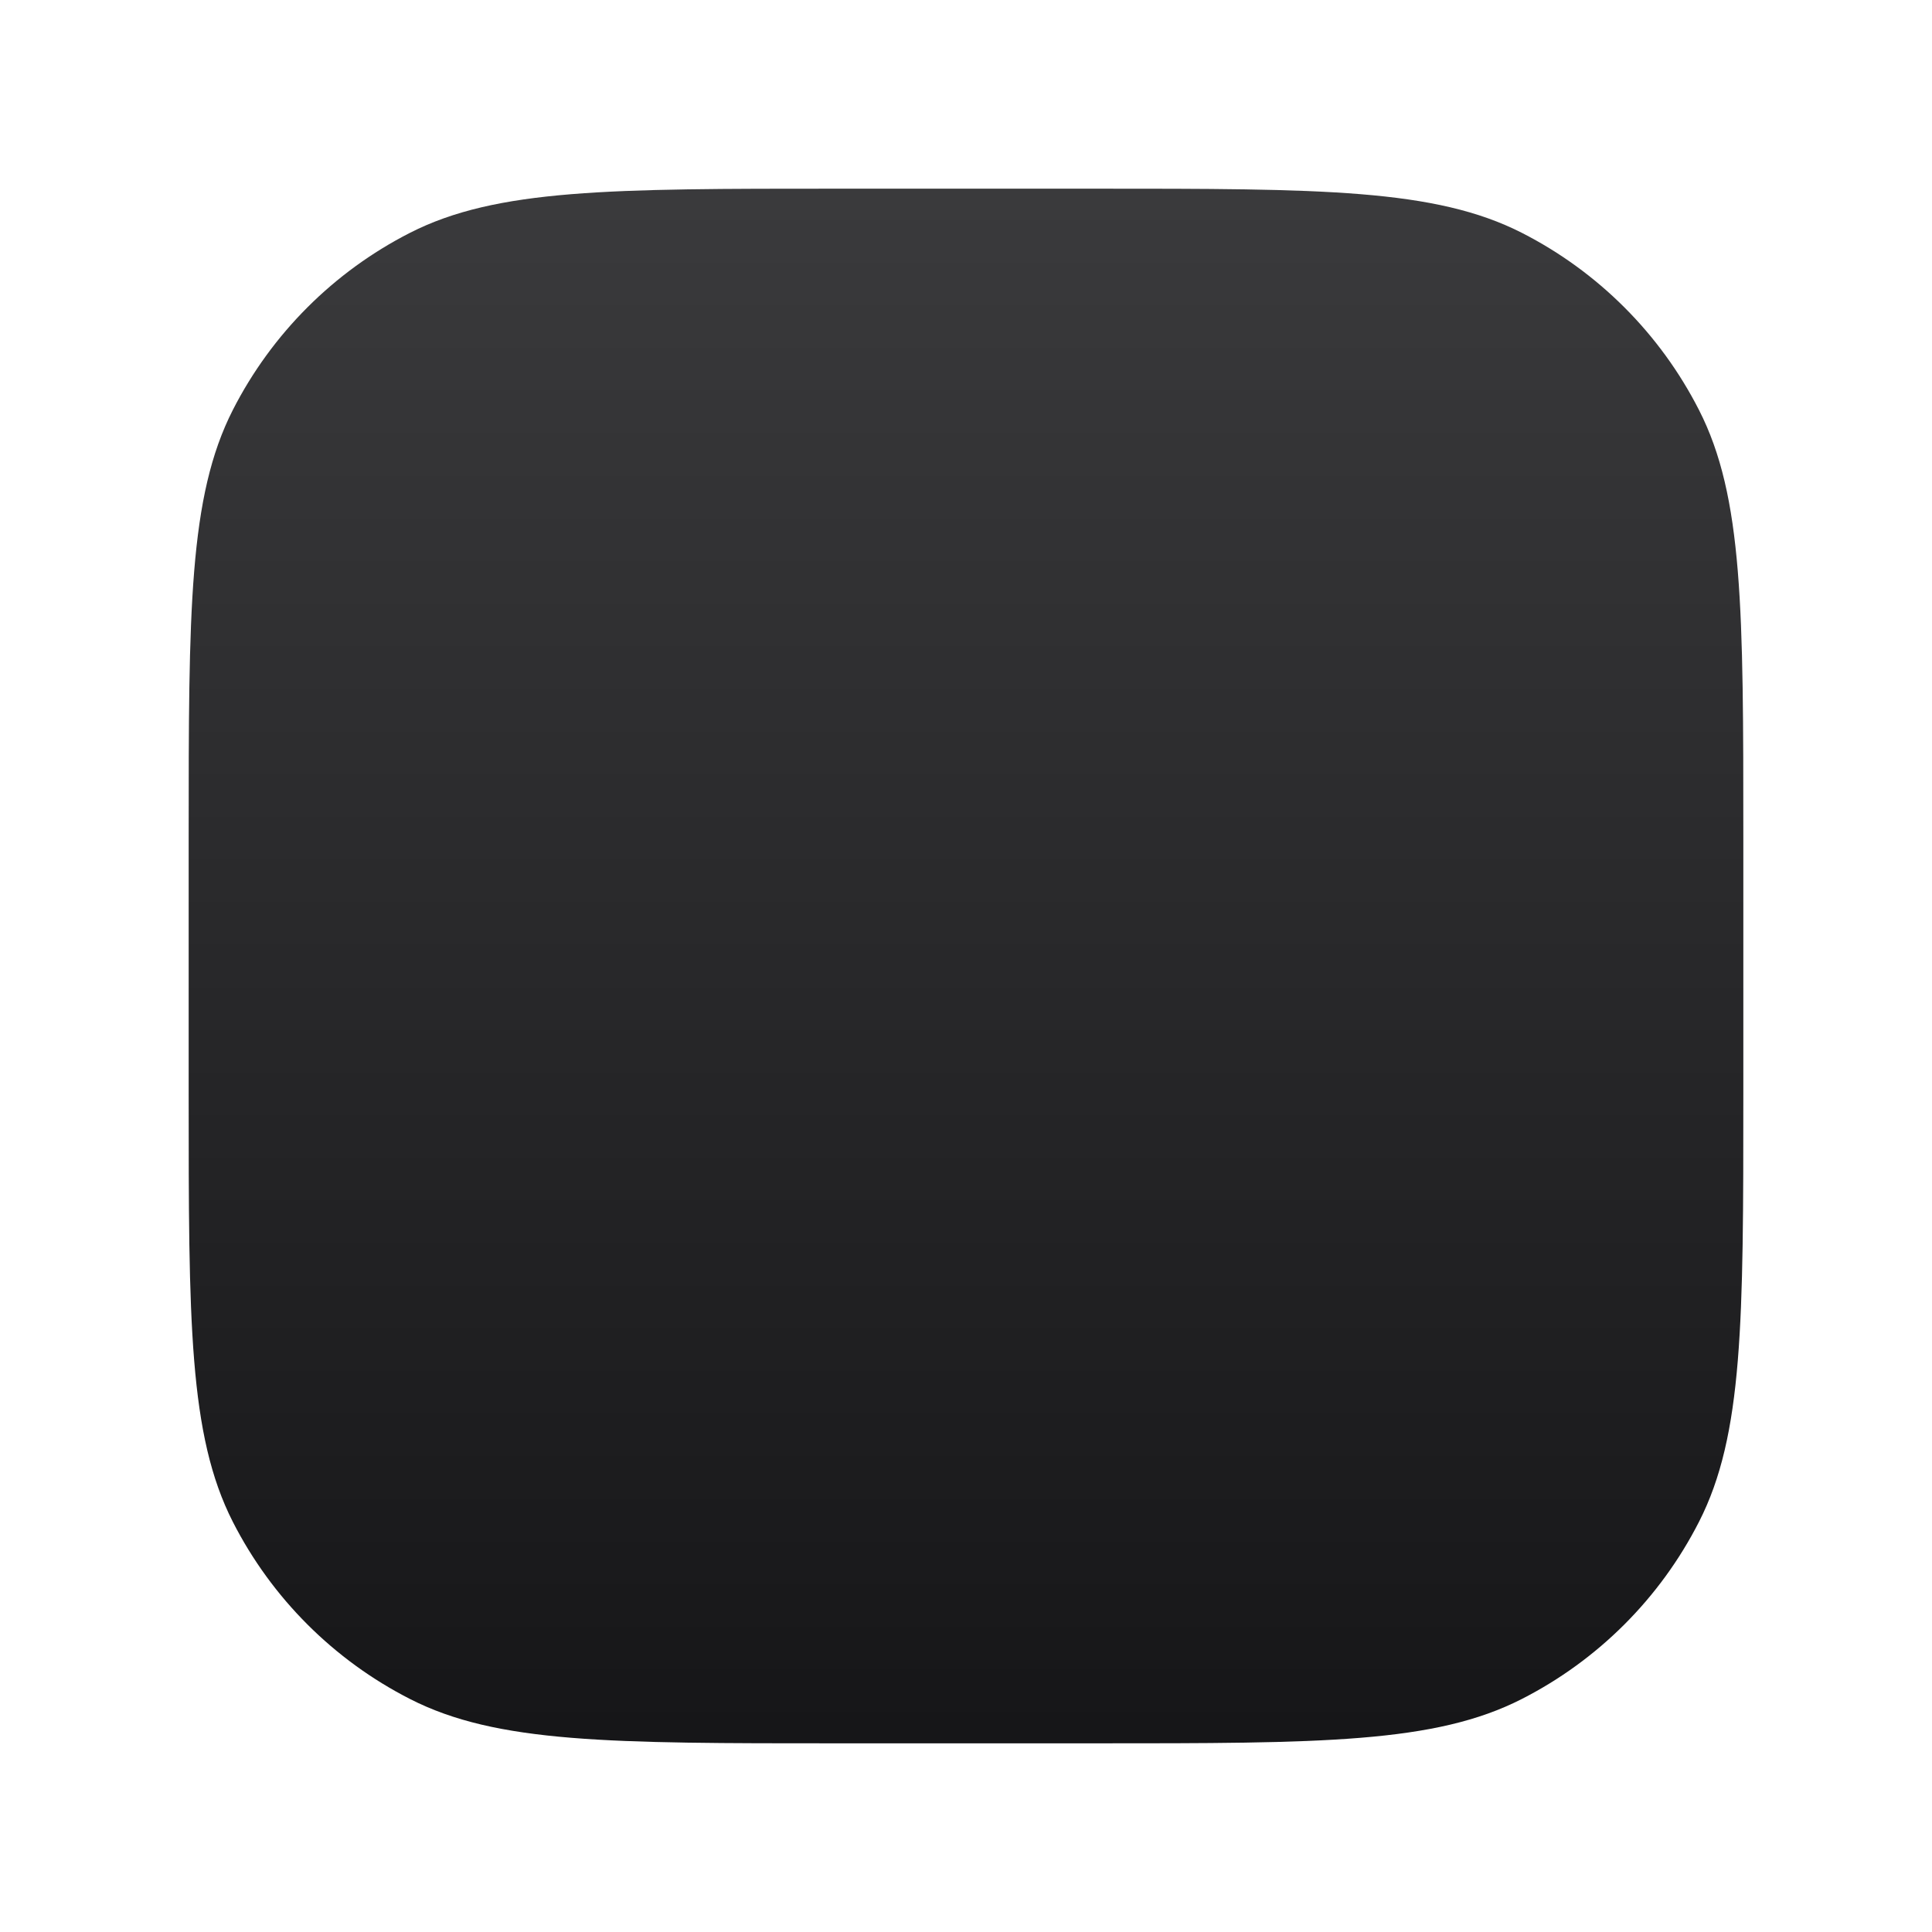
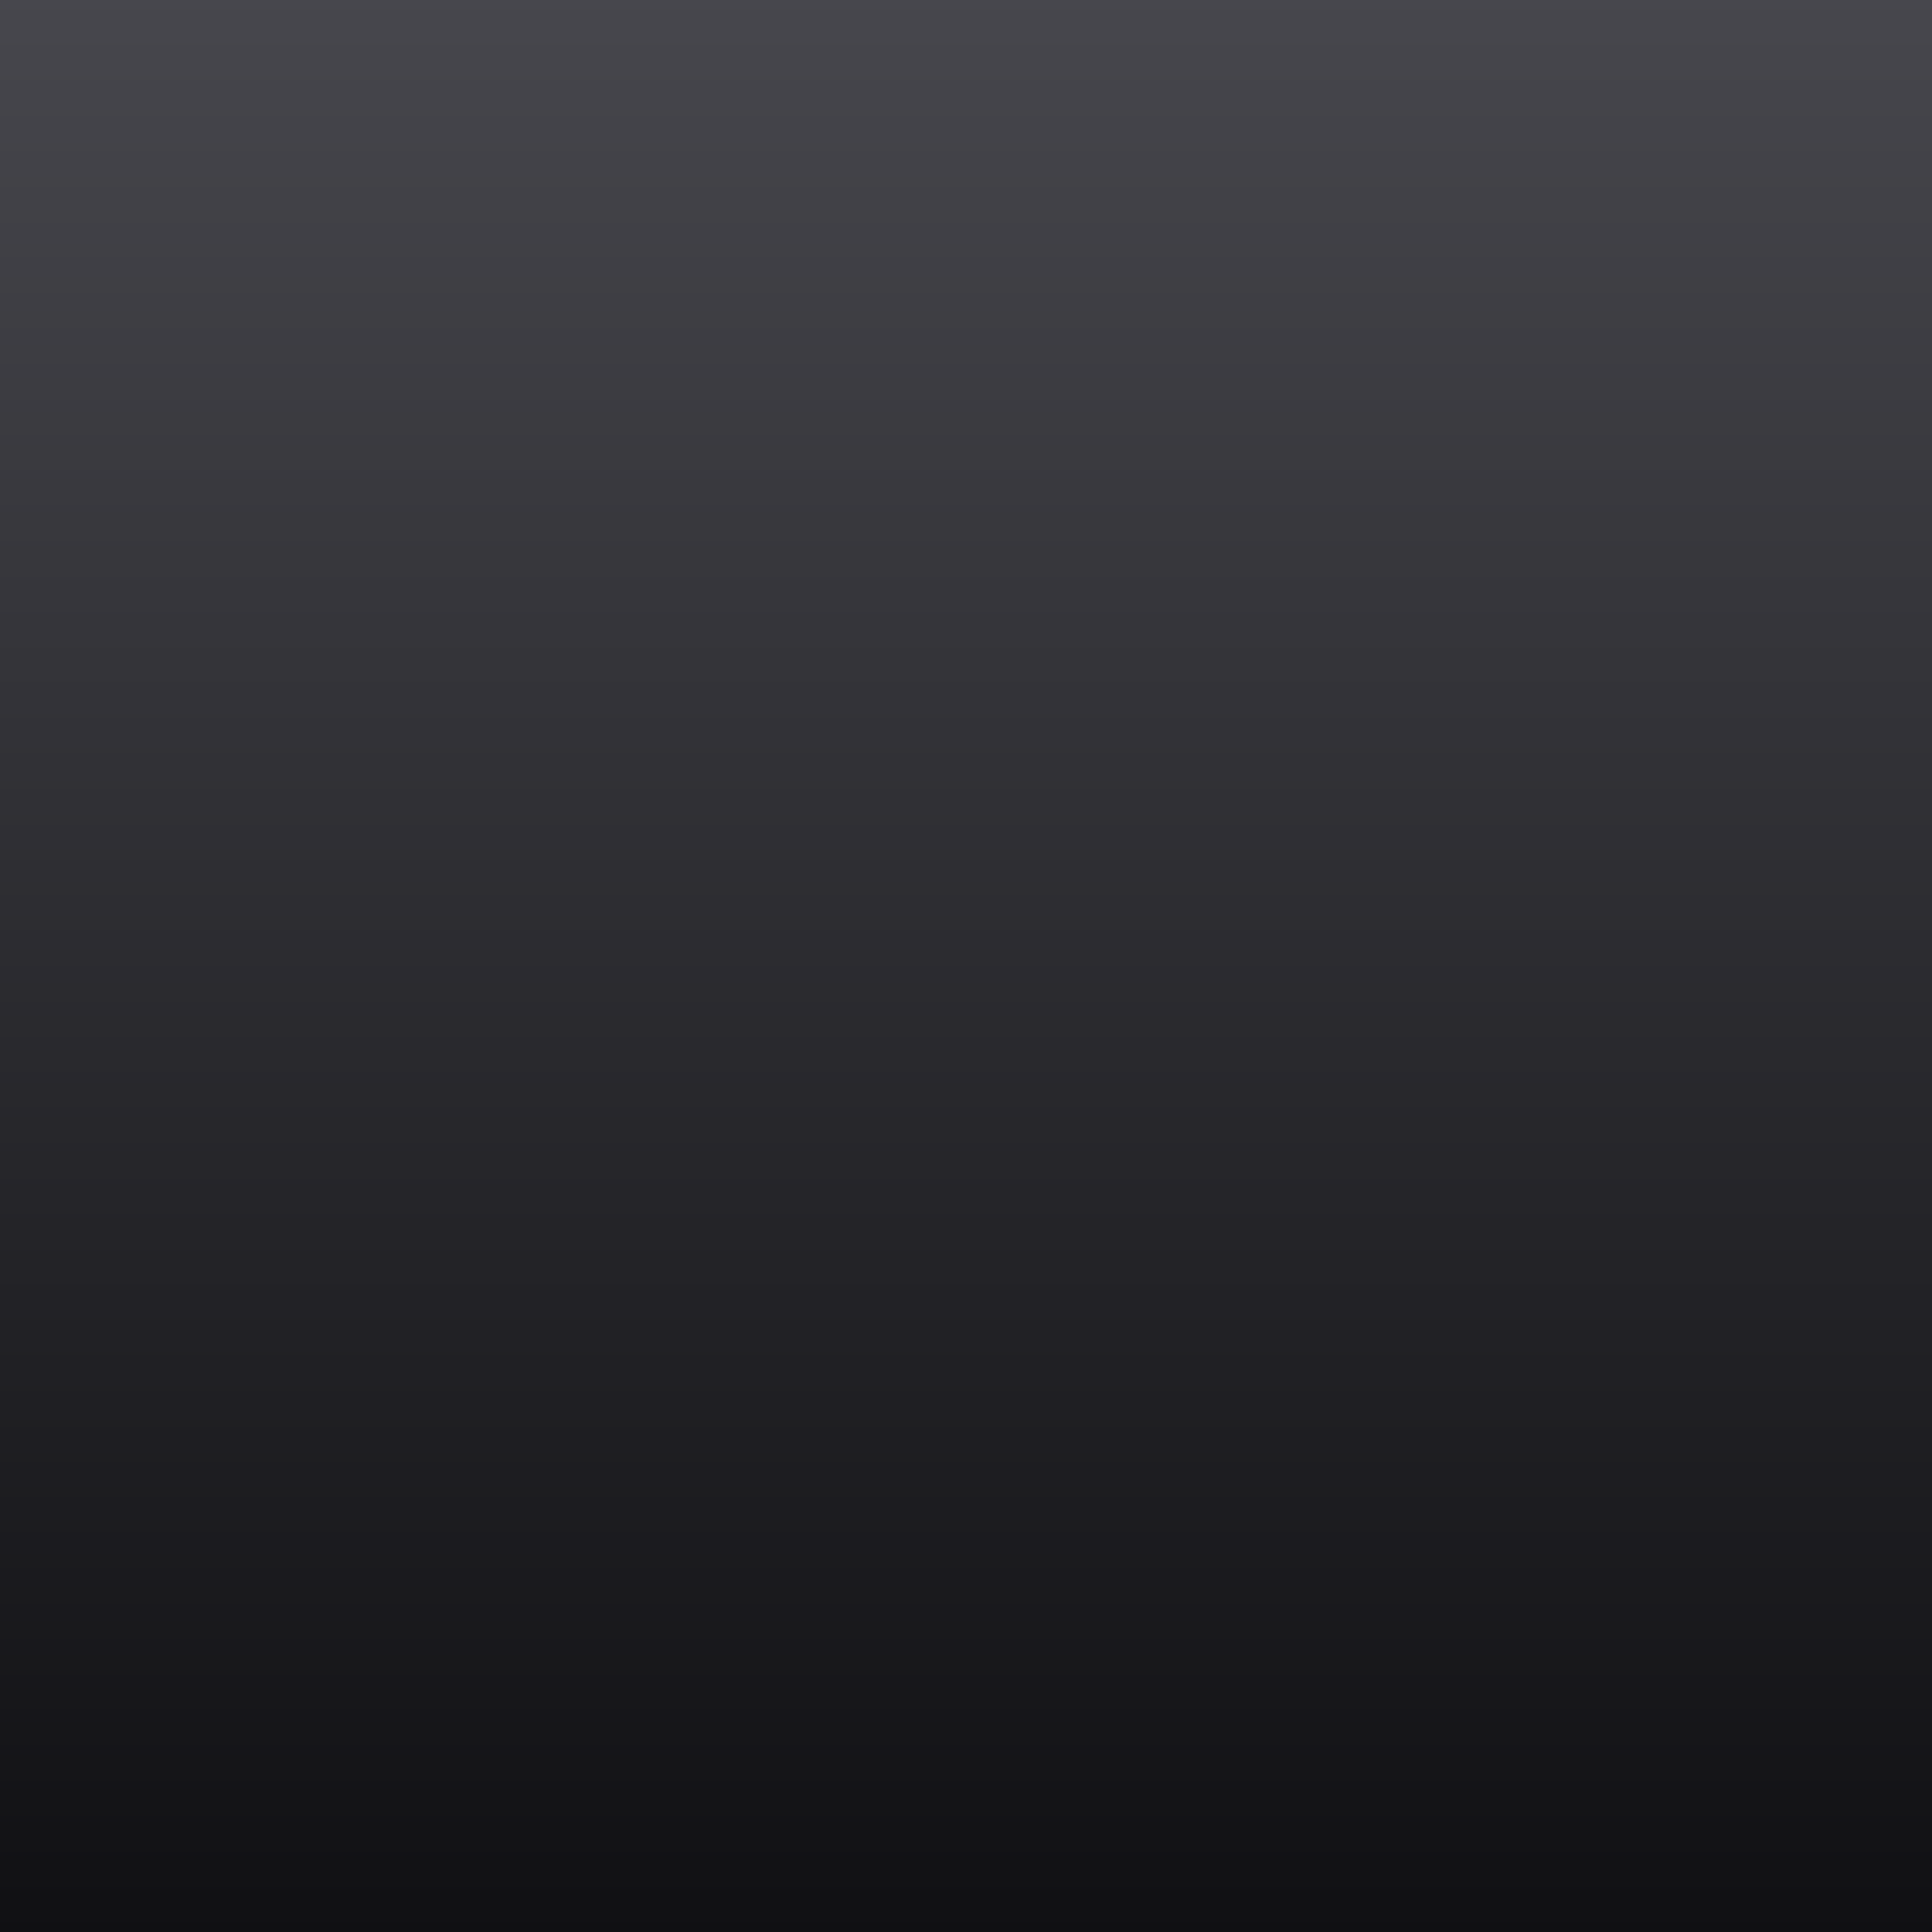
- <svg xmlns="http://www.w3.org/2000/svg" xmlns:xlink="http://www.w3.org/1999/xlink" width="1024px" height="1024px" viewBox="0 0 1024 1024" version="1.1">
+ <svg xmlns="http://www.w3.org/2000/svg" width="1024" height="1024" viewBox="0 0 1024 1024">
  <defs>
-     <path d="M806.6,123.4 C847,144 879.9,176.9 900.5,217.3 C924,263.3 924,323.5 924,444 L924,580 C924,700.4 924,760.6 900.5,806.6 C879.9,847 847,879.9 806.6,900.5 C760.6,924 700.4,924 580,924 L444,924 C323.5,924 263.3,924 217.3,900.5 C176.9,879.9 144,847 123.4,806.6 C100,760.6 100,700.4 100,580 L100,444 C100,323.5 100,263.3 123.4,217.3 C144,176.9 176.9,144 217.3,123.4 C263.3,100 323.5,100 444,100 L580,100 C700.4,100 760.6,100 806.6,123.4 Z" id="path-1" />
-     <linearGradient x1="0%" y1="0%" x2="0%" y2="100%" id="linearGradient-2">
-       <stop stop-color="#3A3A3C" offset="0%" />
-       <stop stop-color="#161618" offset="100%" />
+     <linearGradient id="g" x1="0" y1="0" x2="0" y2="1">
+       <stop offset="0" stop-color="#47474d" stop-opacity="1" />
+       <stop offset="1" stop-color="#101013" stop-opacity="1" />
    </linearGradient>
  </defs>
-   <g id="Disks-/-Dark" stroke="none" fill="none" xlink:href="#path-1" fill-rule="evenodd">
-     <g id="Background" fill="url(#linearGradient-2)">
-       <path d="M444,100 L580,100 C700.4,100 760.6,100 806.6,123.4 C847,144 879.9,176.9 900.5,217.3 C924,263.3 924,323.5 924,444 L924,580 C924,700.4 924,760.6 900.5,806.6 C879.9,847 847,879.9 806.6,900.5 C760.6,924 700.4,924 580,924 L444,924 C323.5,924 263.3,924 217.3,900.5 C176.9,879.9 144,847 123.4,806.6 C100,760.6 100,700.4 100,580 L100,444 C100,323.5 100,263.3 123.4,217.3 C144,176.9 176.9,144 217.3,123.4 C263.3,100 323.5,100 444,100 Z" id="Path" />
-     </g>
-   </g>
+   <rect width="1024" height="1024" fill="url(#g)" />
</svg>
